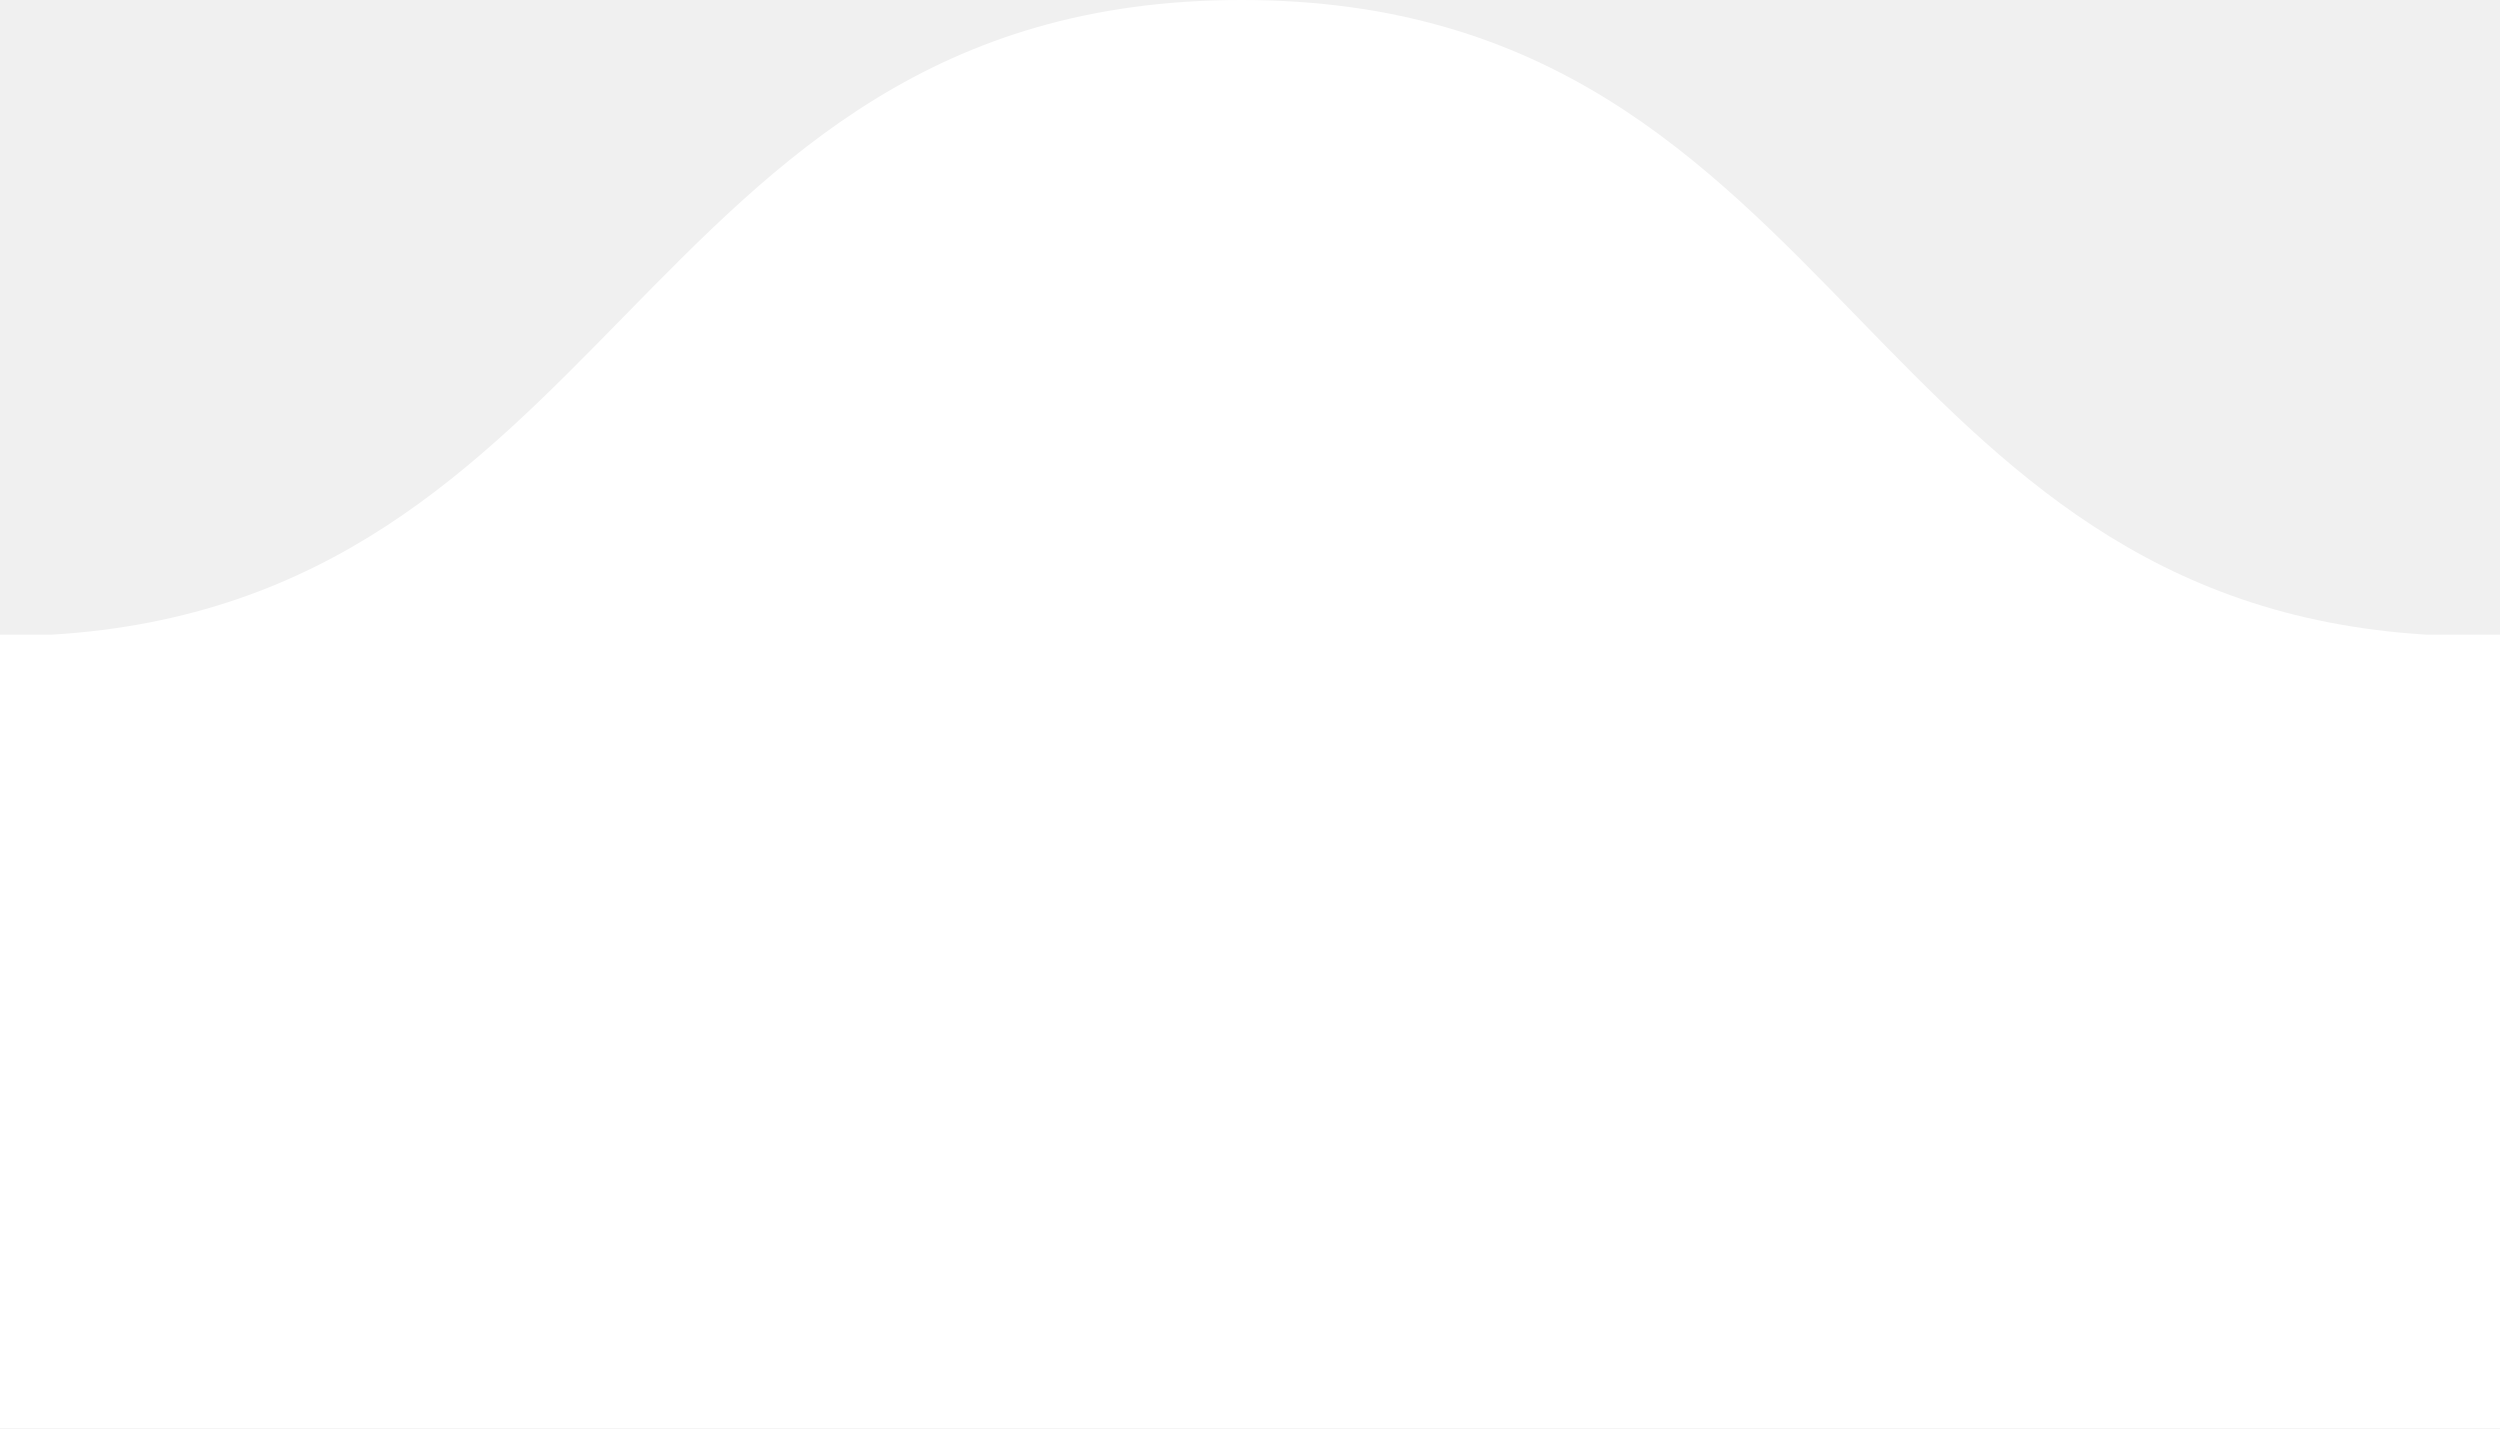
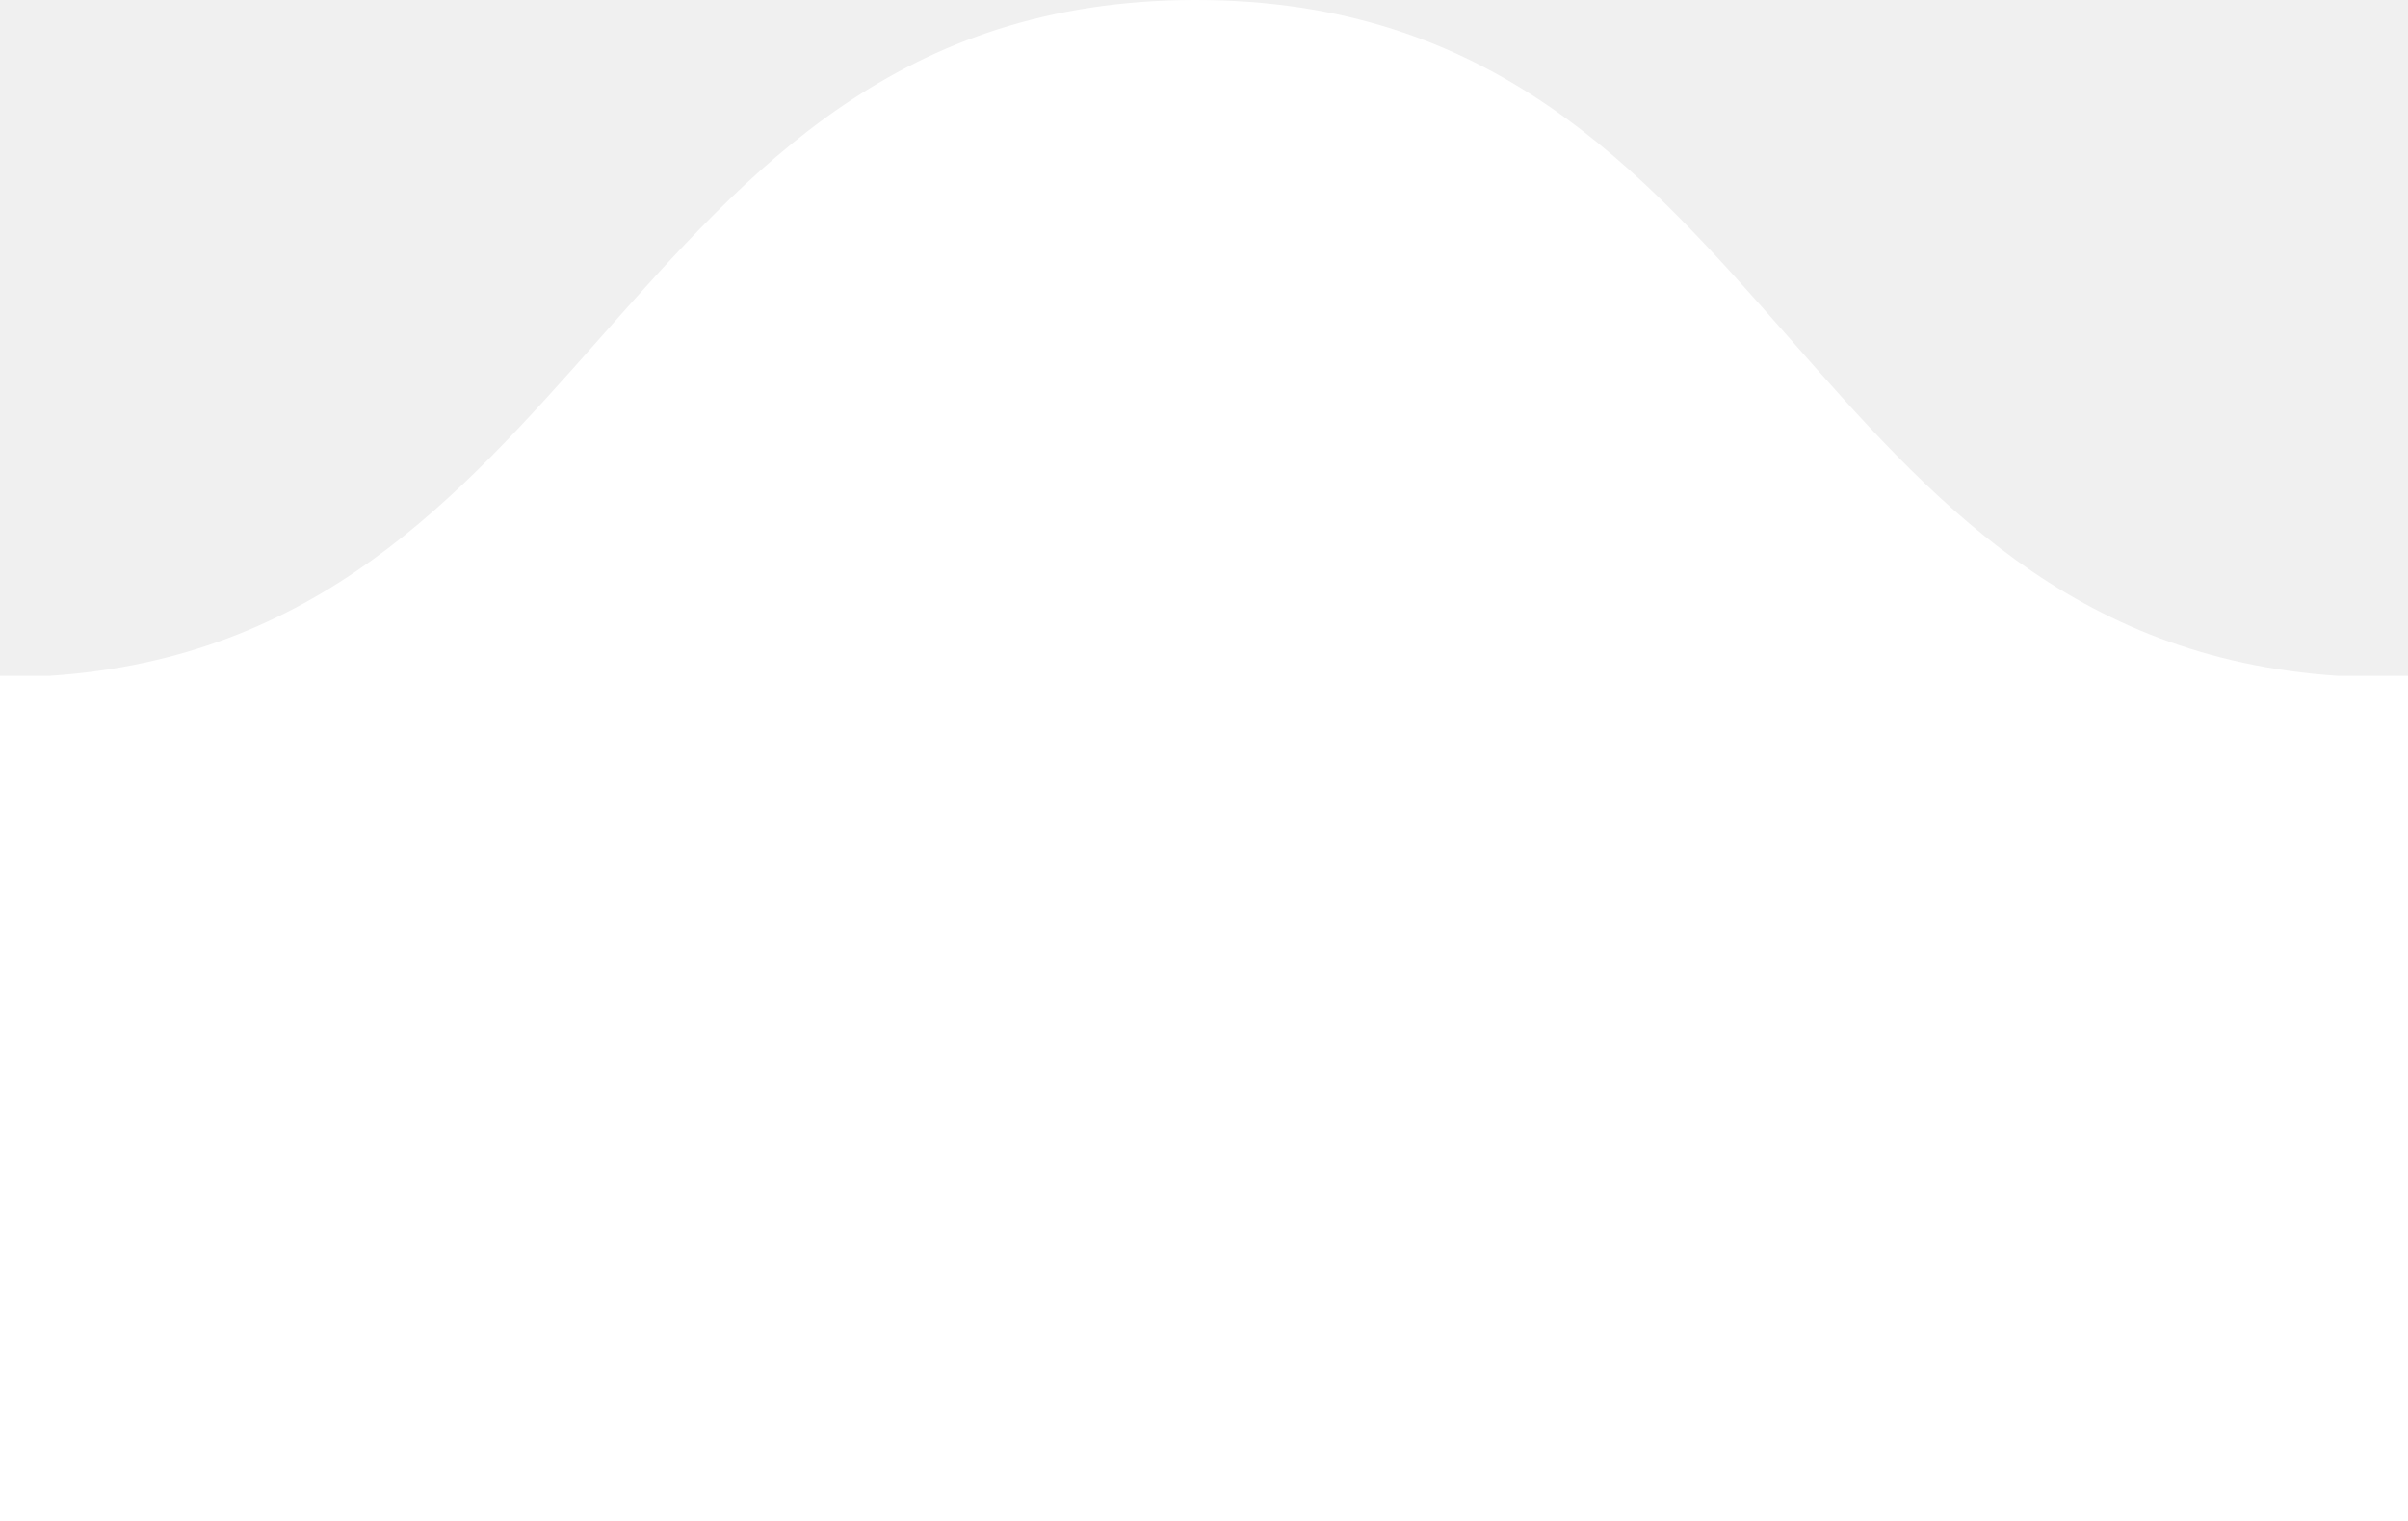
- <svg xmlns="http://www.w3.org/2000/svg" width="63" height="36" viewBox="0 0 63 36" fill="none">
-   <path d="M61.16 15.994H63V35.994H0V15.994H1.299C8.282 15.575 11.996 11.782 15.703 7.995C19.62 3.994 23.531 0 31.284 0C39.037 0 42.92 3.994 46.81 7.995C50.492 11.782 54.179 15.575 61.16 15.994Z" fill="white" />
+ <svg xmlns="http://www.w3.org/2000/svg" width="38" height="24" viewBox="0 0 38 24" fill="none">
+   <path d="M36.89 10.664H38V24H0V10.664H0.784C4.996 10.385 7.236 7.856 9.472 5.331C11.835 2.663 14.193 0 18.869 0C23.546 0 25.888 2.663 28.235 5.331C30.455 7.856 32.68 10.385 36.89 10.664Z" fill="white" />
</svg>
